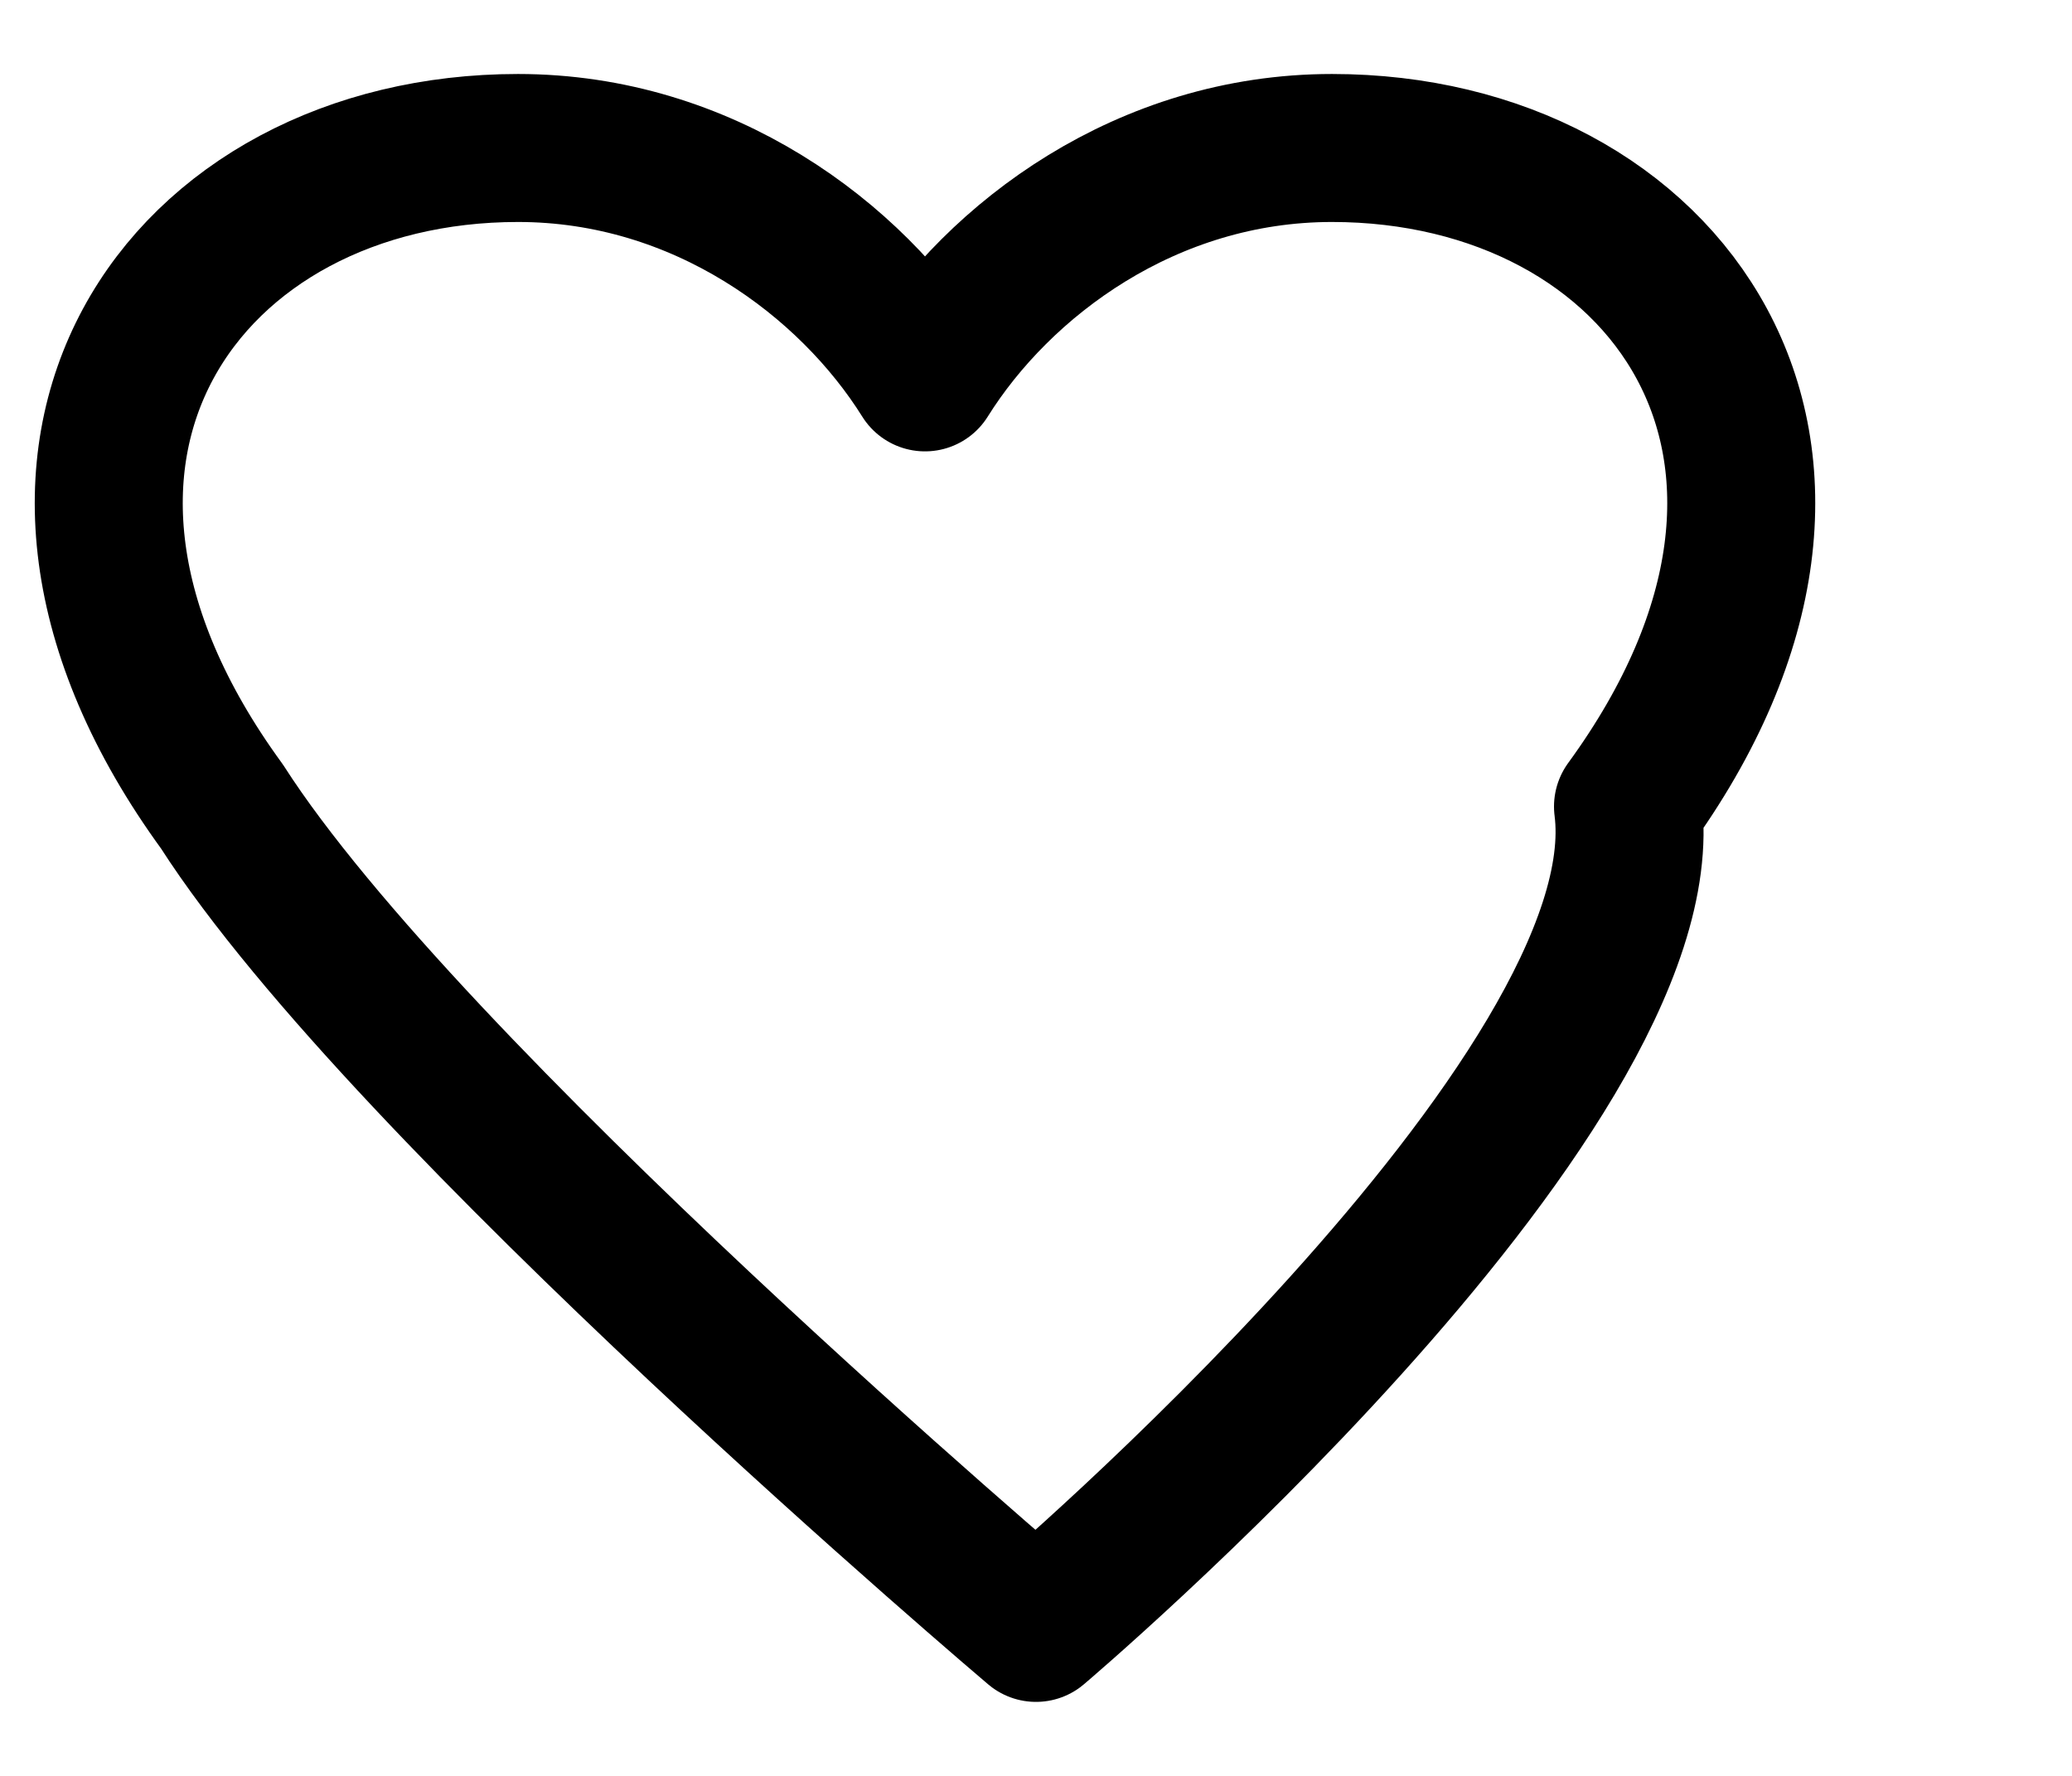
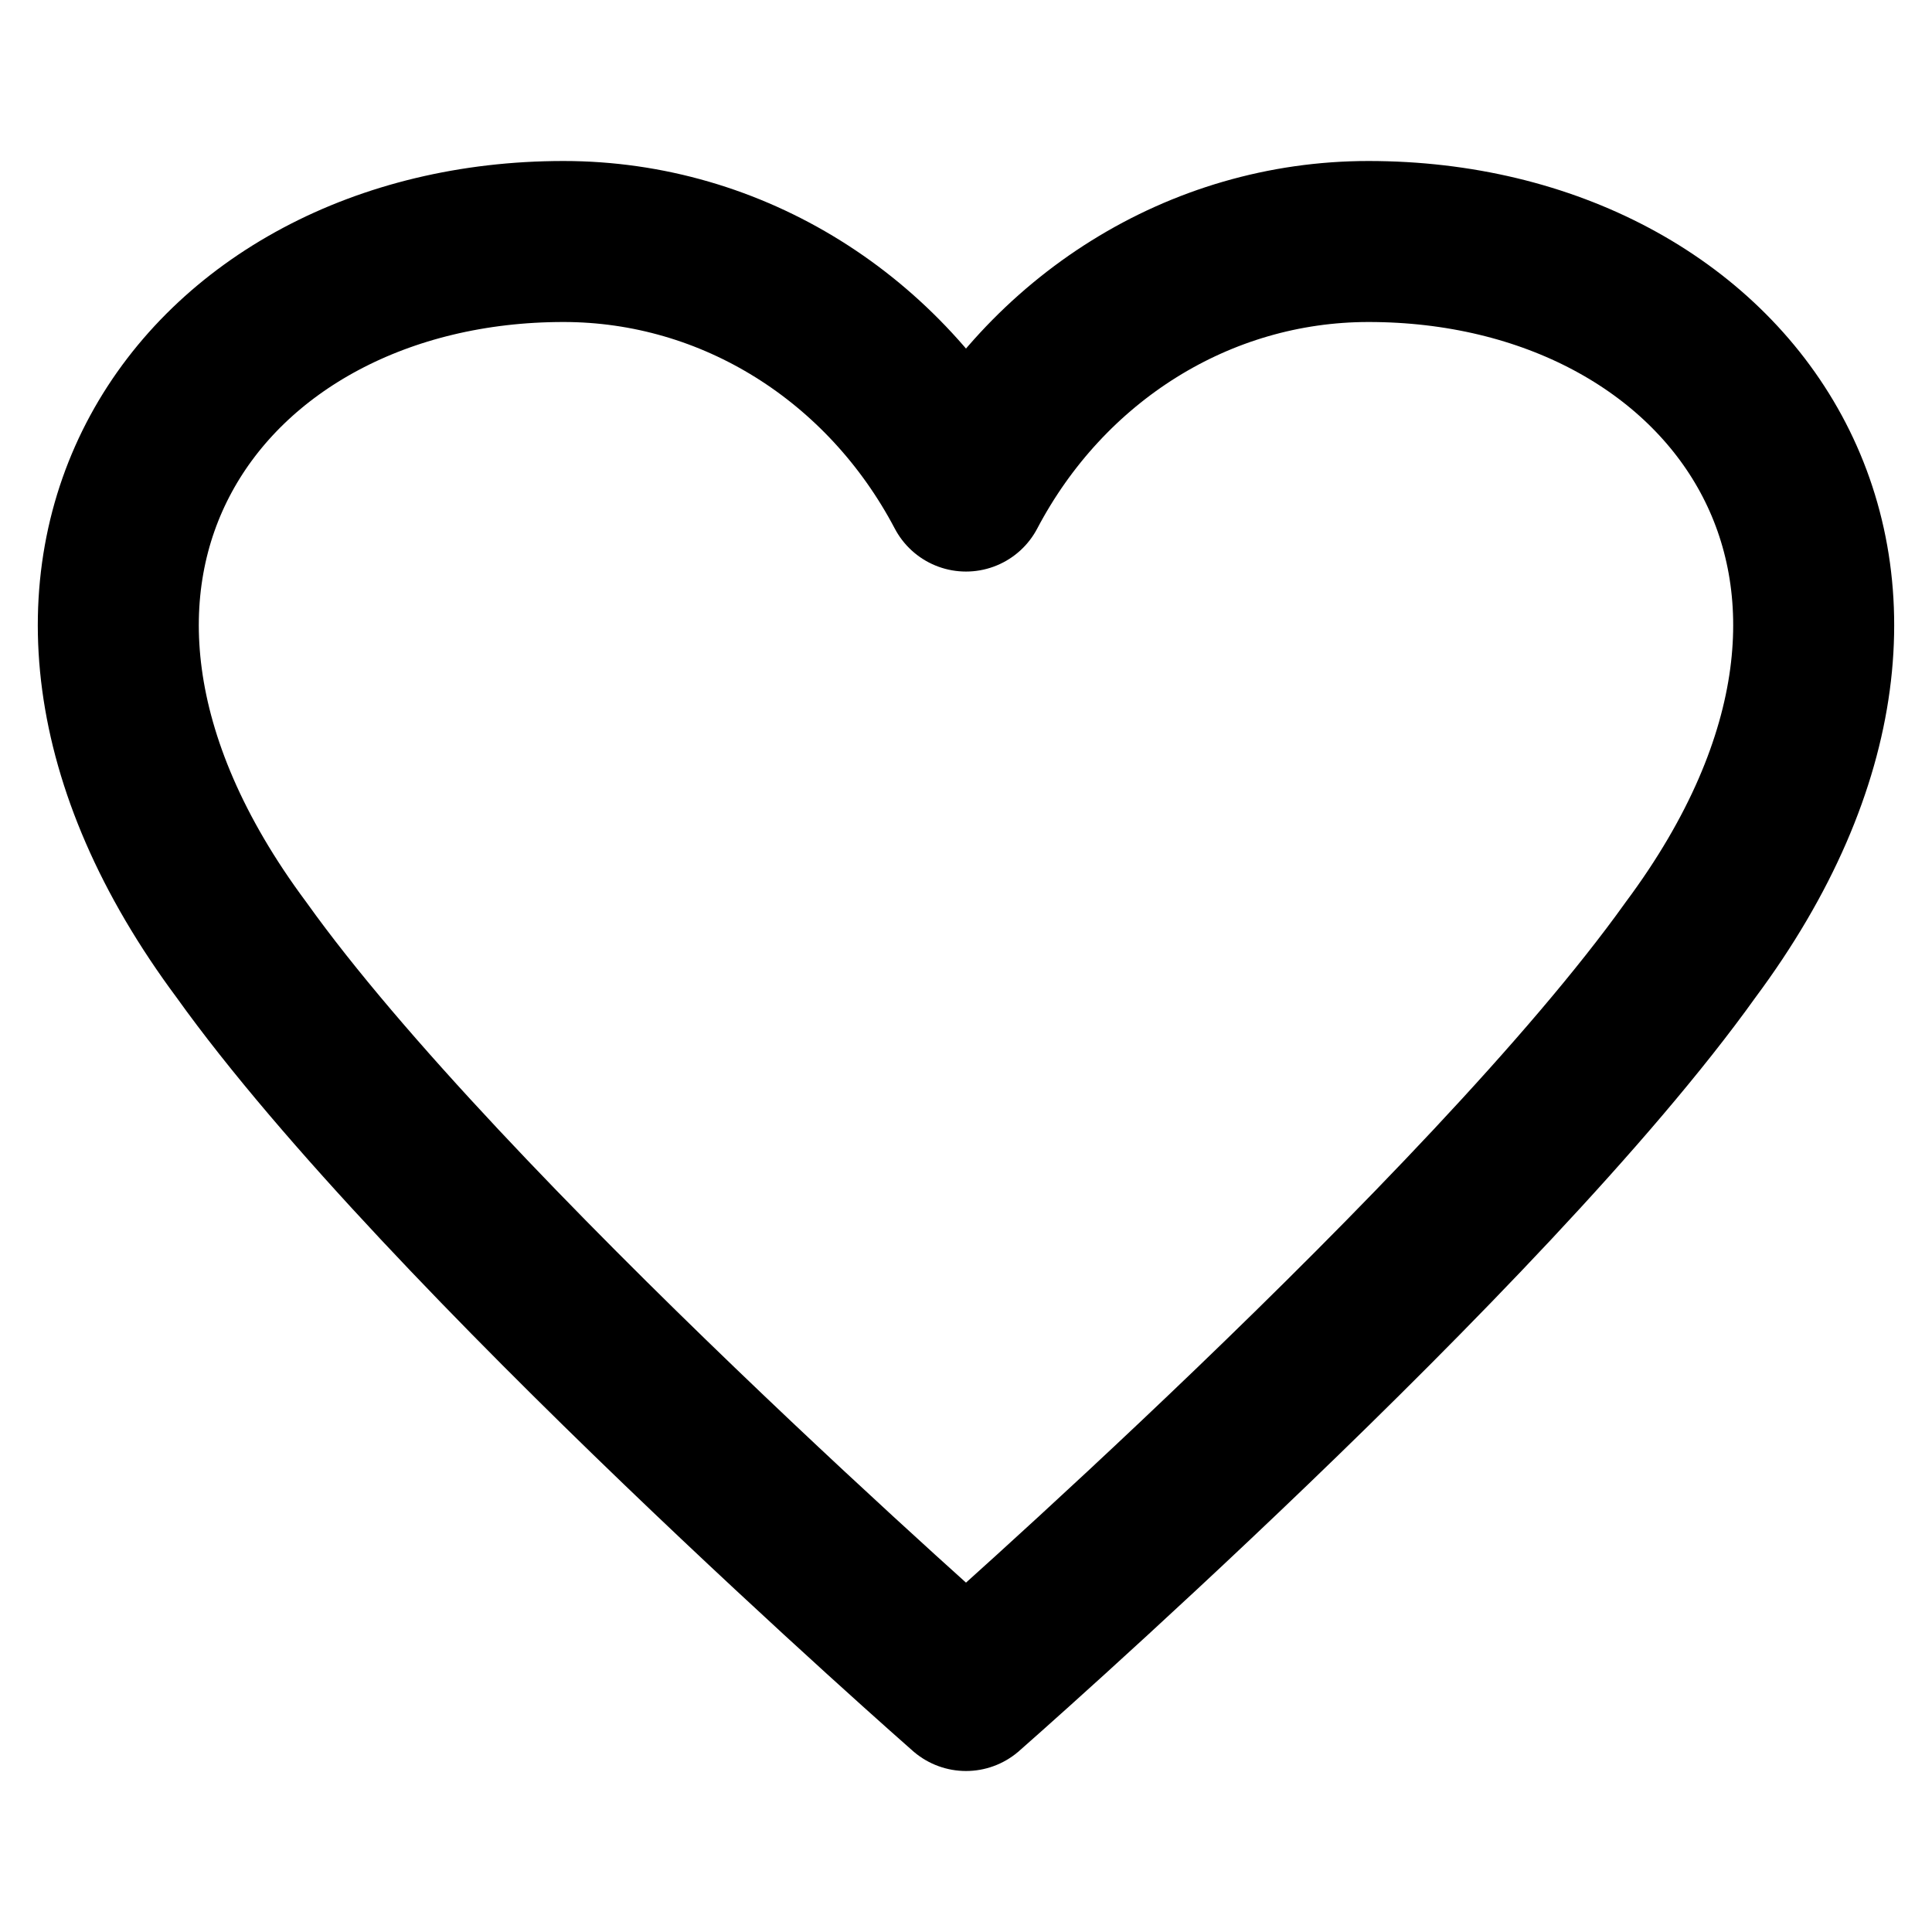
- <svg xmlns="http://www.w3.org/2000/svg" viewBox="0 0 28 24" fill="none" stroke="currentColor" stroke-width="2" stroke-linecap="round" stroke-linejoin="round">
-   <path d="M14 22s-8.5-7.2-11-11.1C-0.5 6.1 2.5 2 7 2c2.5 0 4.5 1.5 5.5 3.1C13.5 3.5 15.5 2 18 2c4.5 0 7.5 4.1 4 8.9C22.5 14.8 14 22 14 22z" />
+ <svg xmlns="http://www.w3.org/2000/svg" viewBox="0 0 24 24" fill="none" stroke="currentColor" stroke-width="2" stroke-linecap="round" stroke-linejoin="round">
+   <path d="M12 21s-6.5-5.7-9-9.2C-0.5 7.1 2.5 3 7 3c2.1 0 4 1.2 5 3.1C13 4.2 14.9 3 17 3c4.5 0 7.5 4.1 4 8.8C18.5 15.3 12 21 12 21z" />
</svg>
